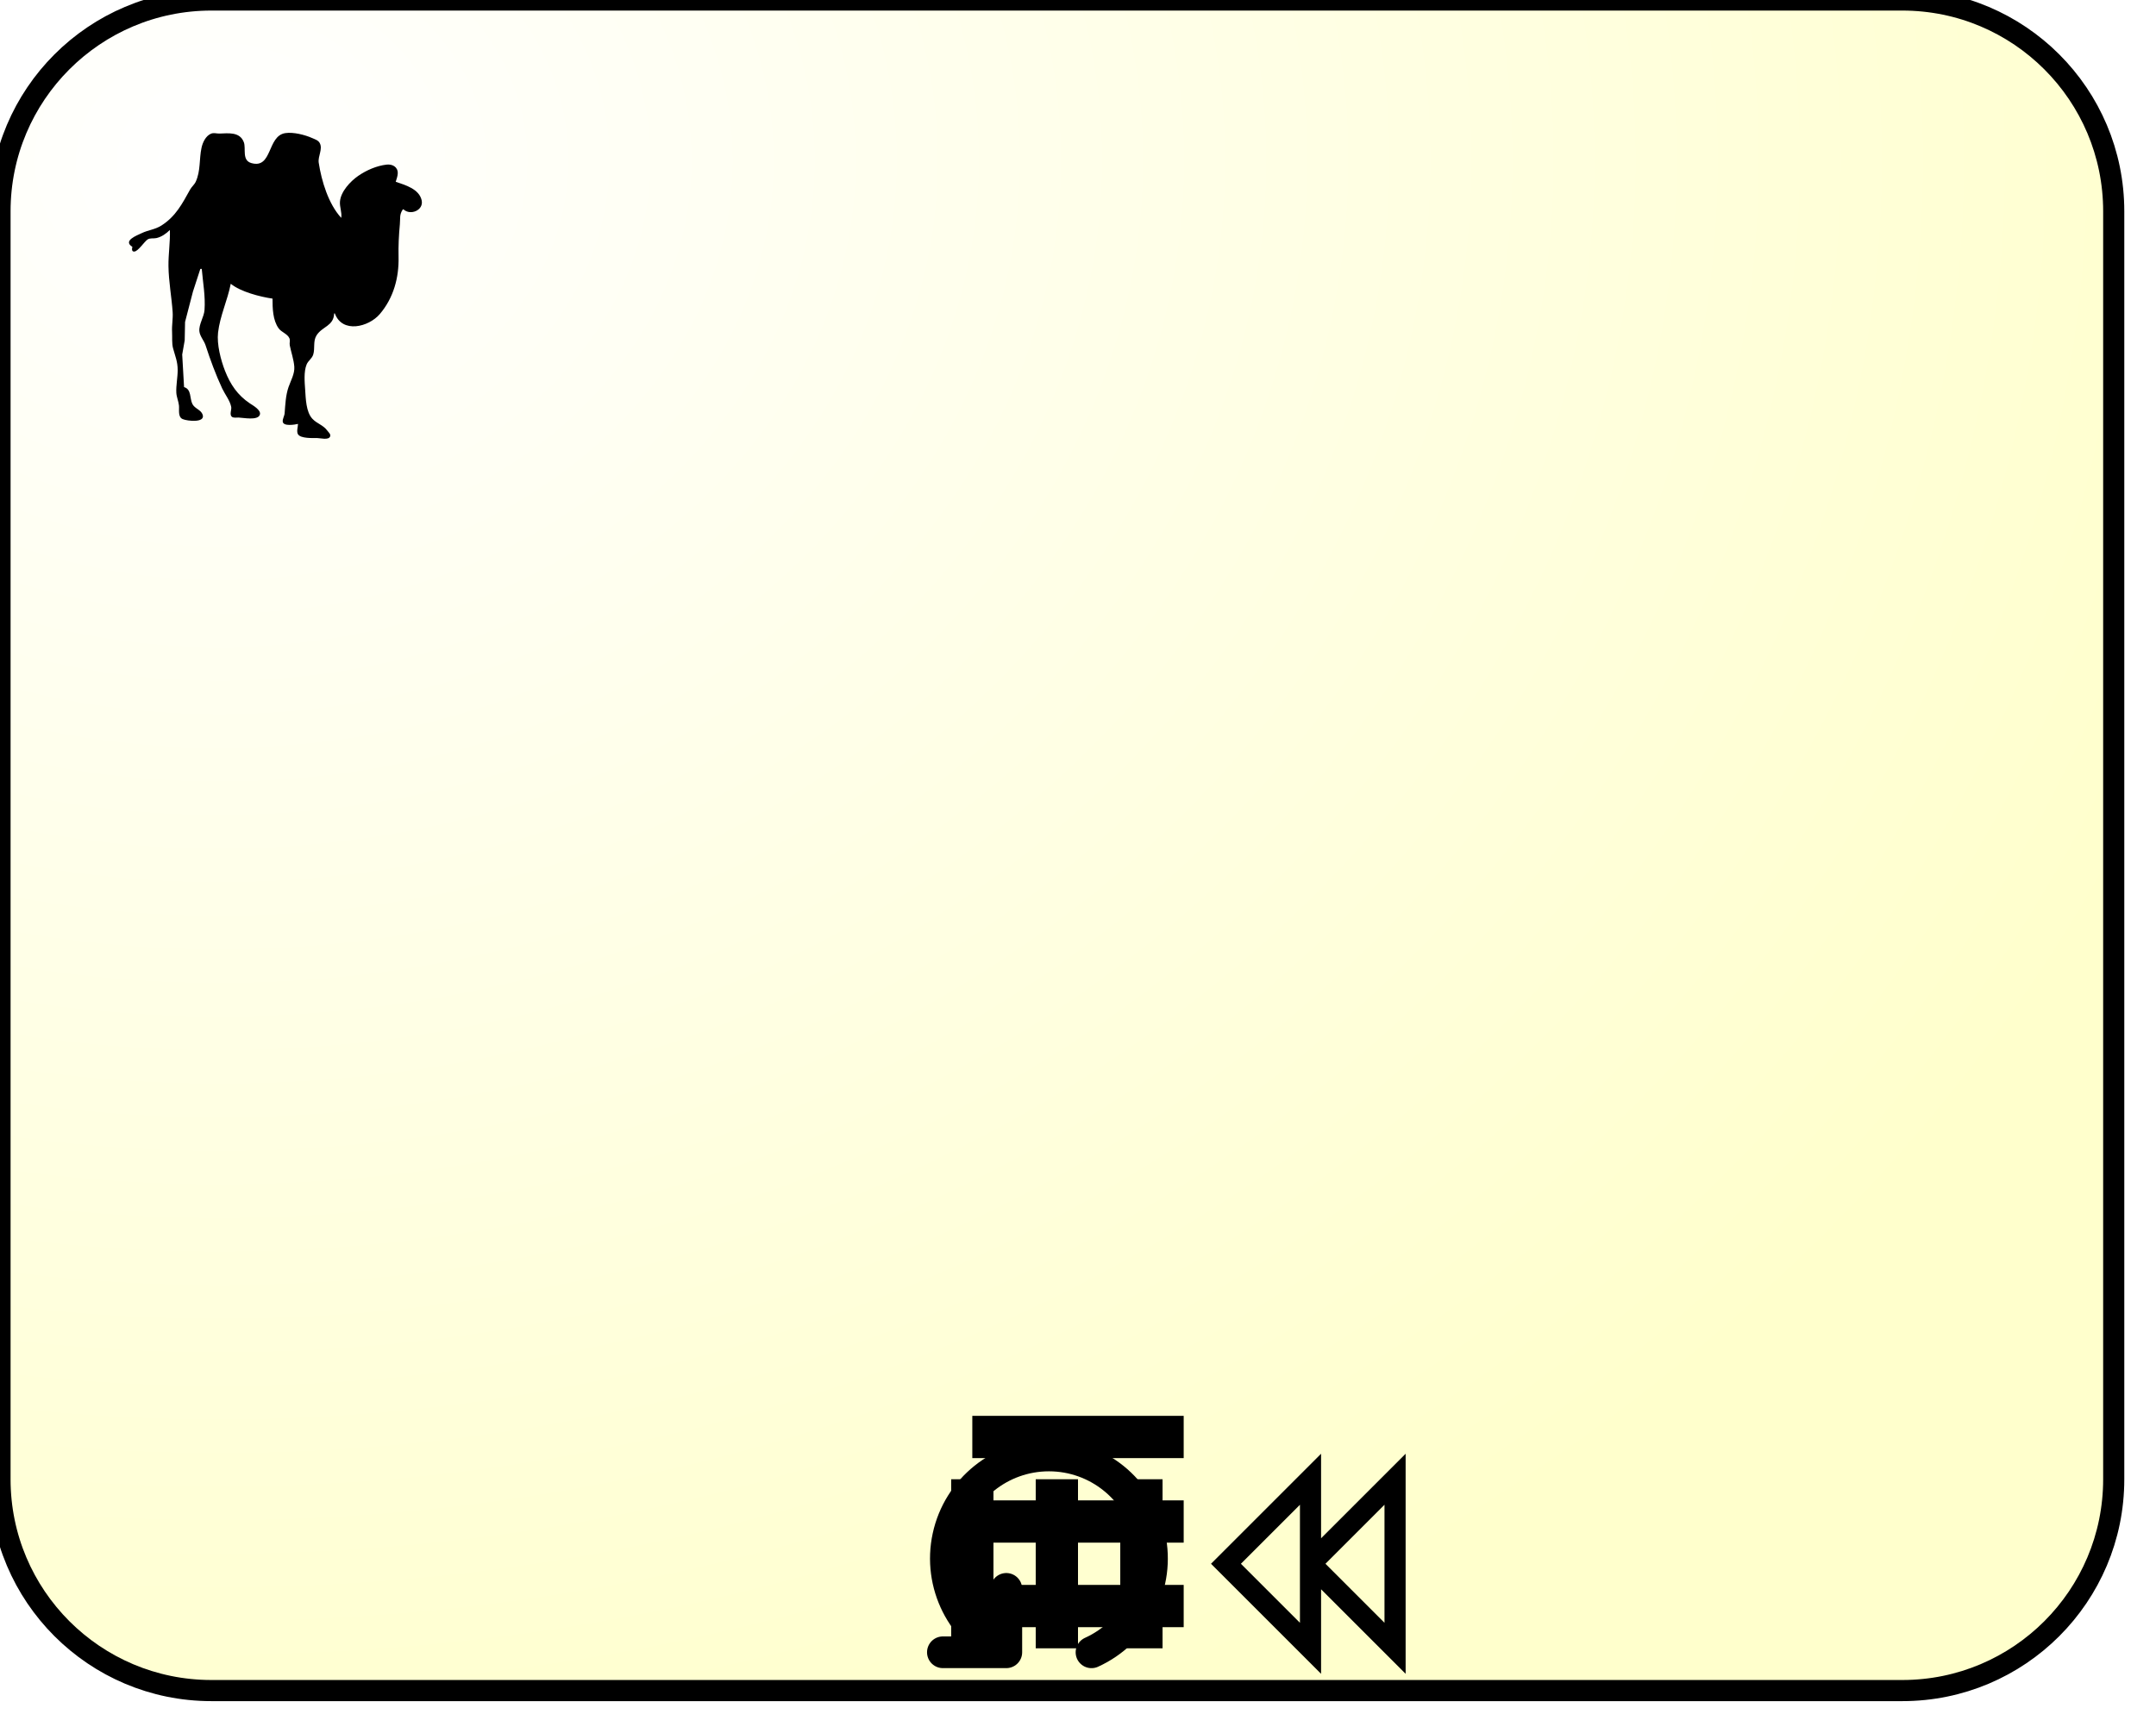
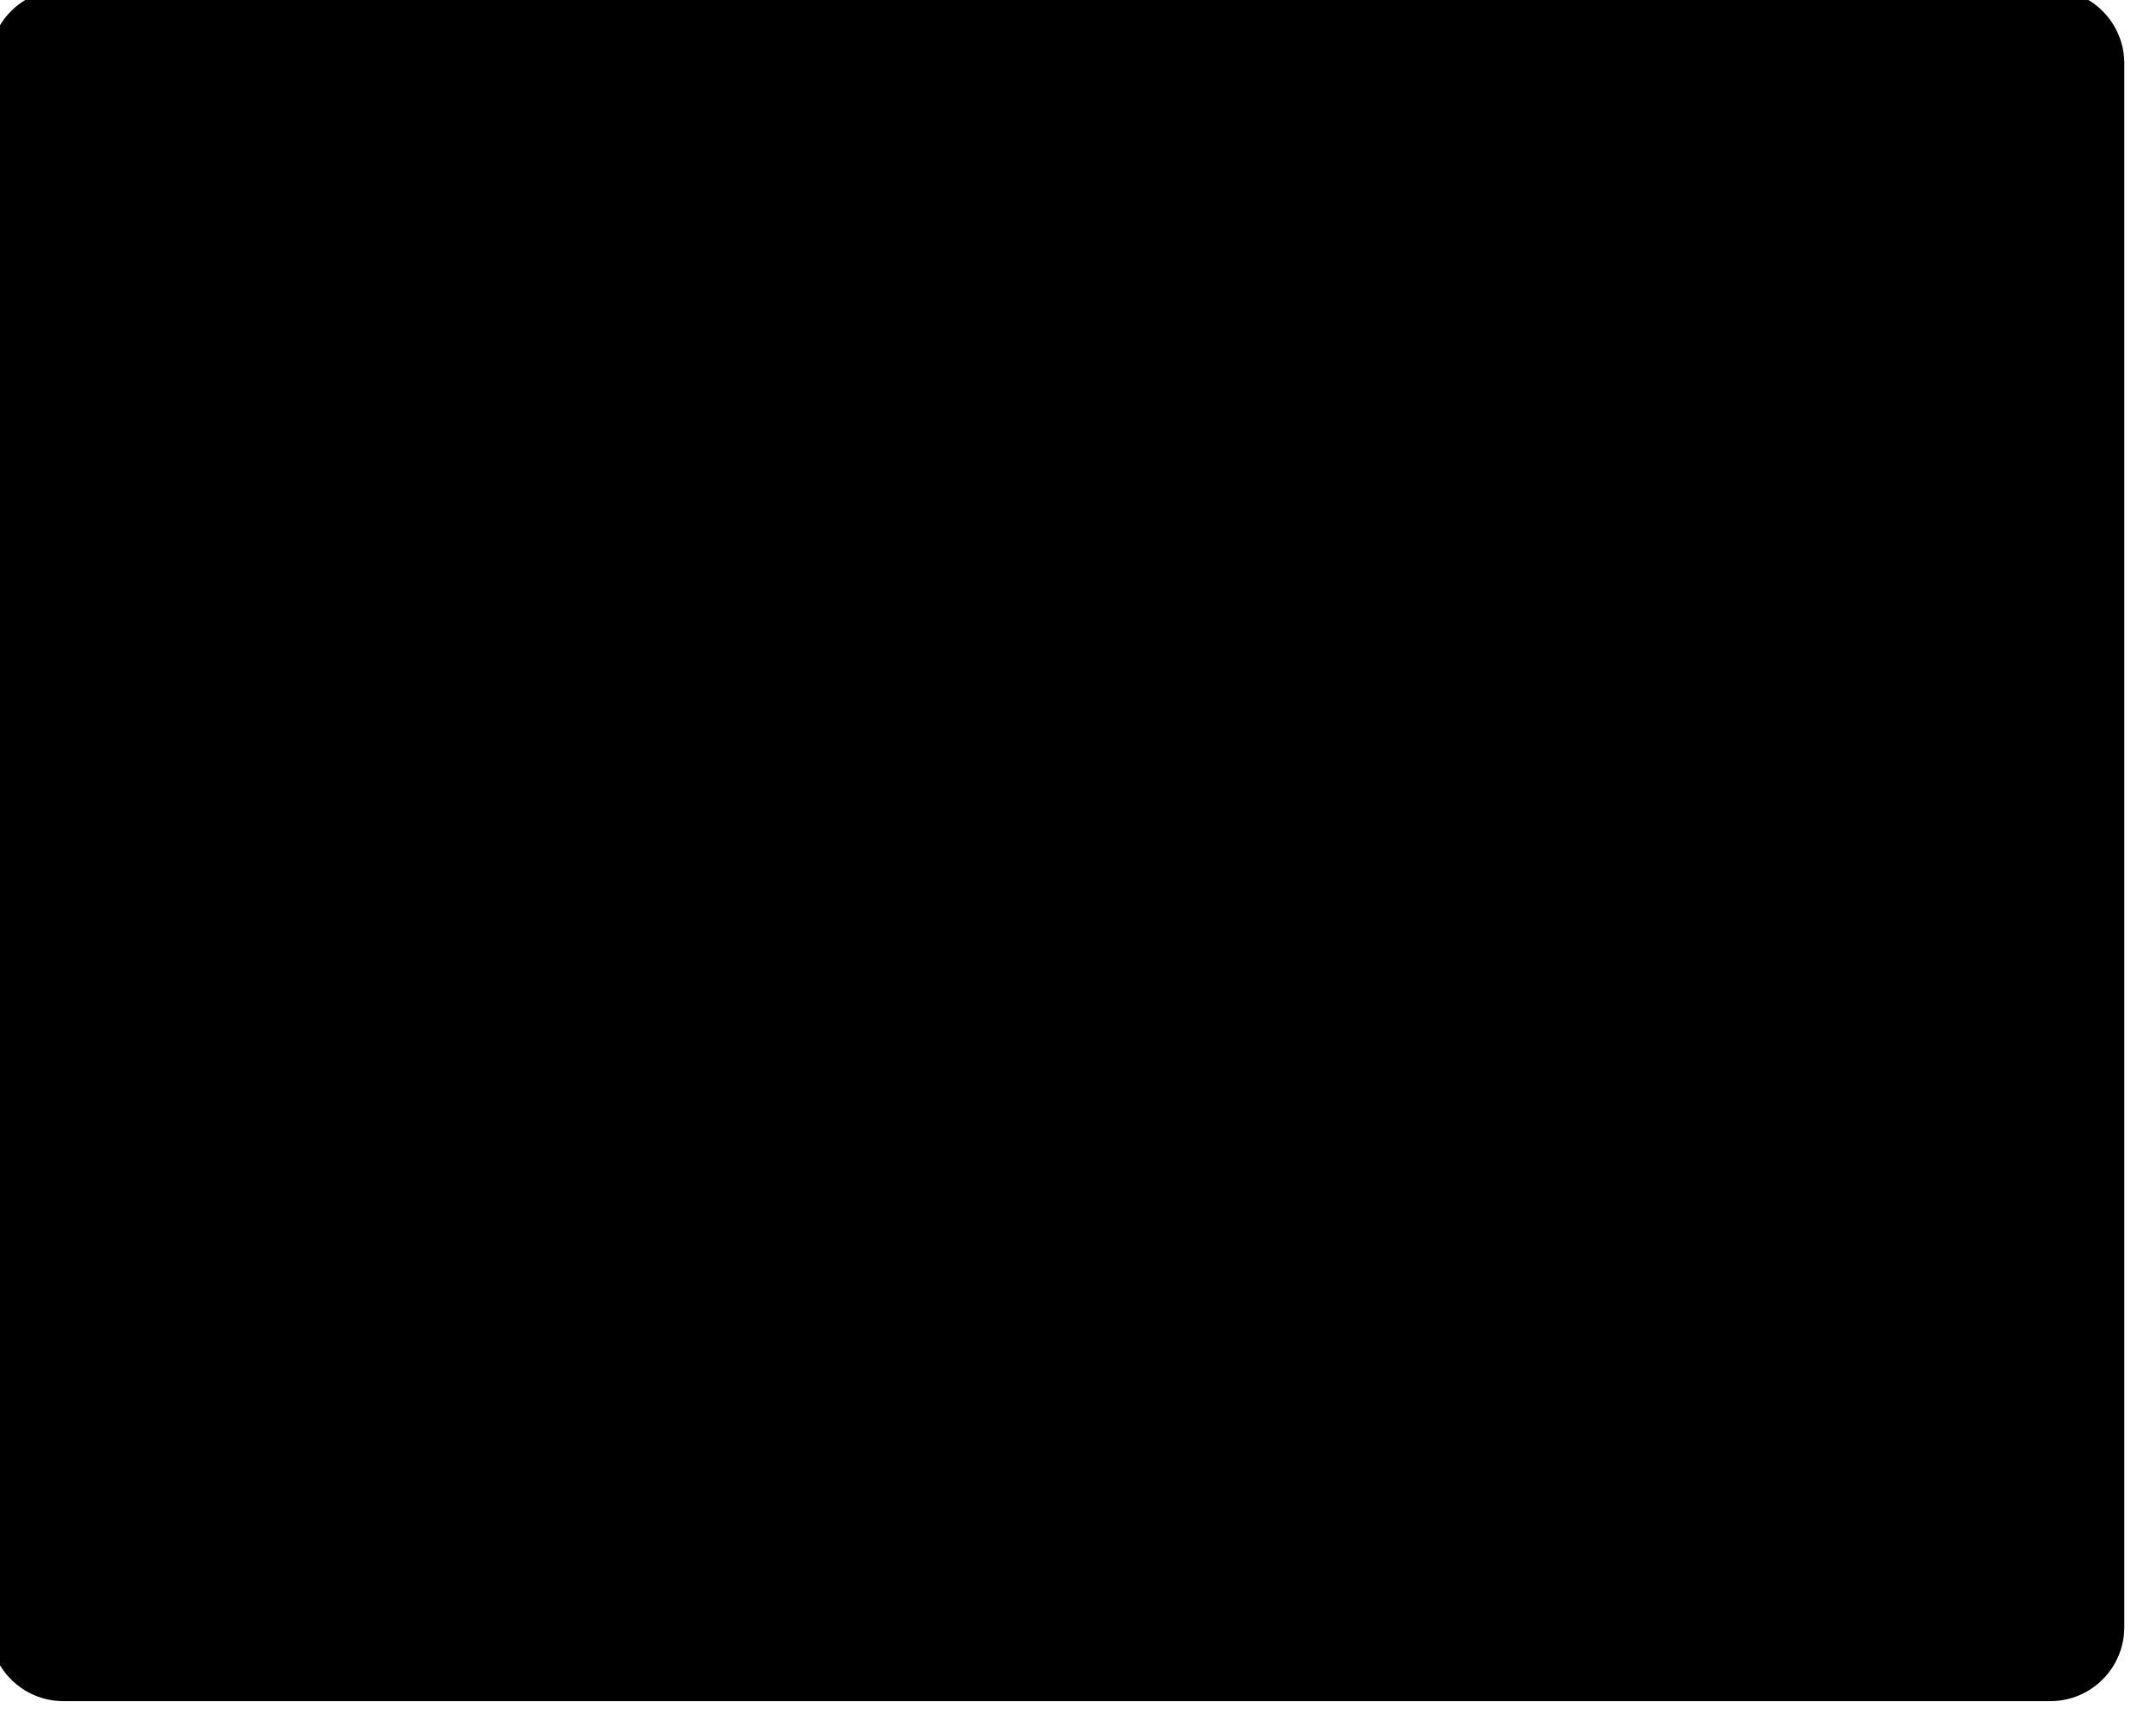
<svg xmlns="http://www.w3.org/2000/svg" xmlns:ns1="http://www.b3mn.org/oryx" width="102" height="82" version="1.0" id="svg2">
  <ns1:magnets>
    <ns1:magnet ns1:cx="1" ns1:cy="20" ns1:anchors="left" />
    <ns1:magnet ns1:cx="1" ns1:cy="40" ns1:anchors="left" />
    <ns1:magnet ns1:cx="1" ns1:cy="60" ns1:anchors="left" />
    <ns1:magnet ns1:cx="25" ns1:cy="79" ns1:anchors="bottom" />
    <ns1:magnet ns1:cx="50" ns1:cy="79" ns1:anchors="bottom" />
    <ns1:magnet ns1:cx="75" ns1:cy="79" ns1:anchors="bottom" />
    <ns1:magnet ns1:cx="99" ns1:cy="20" ns1:anchors="right" />
    <ns1:magnet ns1:cx="99" ns1:cy="40" ns1:anchors="right" />
    <ns1:magnet ns1:cx="99" ns1:cy="60" ns1:anchors="right" />
    <ns1:magnet ns1:cx="25" ns1:cy="1" ns1:anchors="top" />
    <ns1:magnet ns1:cx="50" ns1:cy="1" ns1:anchors="top" />
    <ns1:magnet ns1:cx="75" ns1:cy="1" ns1:anchors="top" />
    <ns1:magnet ns1:cx="50" ns1:cy="40" ns1:default="yes" />
  </ns1:magnets>
  <g pointer-events="fill" ns1:minimumSize="50 40" id="g6">
-     <defs id="defs8">
-       <radialGradient id="background" cx="10%" cy="10%" r="100%" fx="10%" fy="10%">
-         <stop offset="0%" stop-color="#ffffff" stop-opacity="1" id="stop11" />
-         <stop id="fill_el" offset="100%" stop-color="#ffffcc" stop-opacity="1" />
+     <defs>
+       <radialGradient id="background">
+         <stop id="fill_el" />
      </radialGradient>
    </defs>
-     <rect id="text_frame" ns1:anchors="bottom top right left" x="1" y="1" width="94" height="79" rx="10" ry="10" stroke="none" stroke-width="0" fill="none" />
-     <rect id="bg_frame" ns1:resize="vertical horizontal" x="0" y="0" width="100" height="80" rx="10" ry="10" stroke="black" stroke-width="1" fill="url(#background) #ffffcc" />
+     <rect id="text_frame" ns1:anchors="bottom top right left" x="1" y="1" width="94" height="79" rx="3" ry="3" stroke="none" stroke-width="0" fill="none" />
+     <rect id="bg_frame" ns1:resize="vertical horizontal" x="0" y="0" width="100" height="80" rx="3" ry="3" stroke="black" stroke-width="1" fill="url(#background)" />
    <text font-size="12" id="text_name" x="50" y="40" ns1:align="middle center" ns1:fittoelem="text_frame" stroke="black" />
-     <g id="loop">
-       <path ns1:anchors="bottom" style="opacity:1;fill:none;fill-opacity:1;stroke:#000000;stroke-width:1.5;stroke-linecap:round;stroke-linejoin:round;stroke-miterlimit:2.1;stroke-dasharray:none;stroke-opacity:1" id="path2396" d="M 47.608,75.188 L 47.608,78.188 L 44.608,78.188 M 47.608,78.188 A 4.875,4.875 0 1 1 51.639,78.189" />
-     </g>
    <g id="parallel">
      <path ns1:anchors="bottom" fill="none" stroke="black" d="M46 70 v8 M50 70 v8 M54 70 v8" stroke-width="2" id="path25" />
    </g>
    <g id="sequential">
      <path ns1:anchors="bottom" fill="none" stroke="#000000" stroke-width="2" d="M46,76h10M46,72h10 M46,68h10" id="path28" />
    </g>
    <g id="compensation">
      <path ns1:anchors="bottom" fill="none" stroke="black" d="M 62 74 L 66 70 L 66 78 L 62 74 L 62 70 L 58 74 L 62 78 L 62 74" stroke-width="1" id="path31" />
    </g>
    <path d="m 6.262,11.685 c -0.022,0.083 -0.041,0.236 0.098,0.219 0.18,-0.022 0.456,-0.452 0.615,-0.567 0.121,-0.087 0.287,-0.039 0.425,-0.071 0.249,-0.058 0.461,-0.21 0.637,-0.384 0.02,0.572 -0.074,1.138 -0.067,1.708 0.009,0.737 0.148,1.447 0.198,2.177 0.021,0.314 -0.045,0.628 -0.027,0.938 0.013,0.237 -0.016,0.544 0.045,0.77 0.1,0.375 0.22,0.629 0.22,1.038 0,0.353 -0.082,0.735 -0.064,1.072 0.011,0.204 0.103,0.4 0.125,0.603 0.022,0.203 -0.063,0.543 0.177,0.645 0.224,0.095 1.077,0.185 0.944,-0.209 -0.08,-0.238 -0.37,-0.282 -0.484,-0.503 -0.139,-0.27 -0.035,-0.697 -0.396,-0.803 l -0.088,-1.541 0.118,-0.67 0.017,-0.871 0.374,-1.44 0.349,-1.072 h 0.067 c 0.056,0.645 0.177,1.288 0.131,1.943 -0.024,0.337 -0.274,0.678 -0.244,1.005 0.022,0.239 0.22,0.443 0.294,0.67 0.221,0.68 0.485,1.399 0.787,2.043 0.129,0.274 0.368,0.571 0.426,0.871 0.025,0.131 -0.094,0.368 0.032,0.468 0.077,0.061 0.223,0.033 0.315,0.035 0.216,0.005 0.92,0.157 1.009,-0.138 0.066,-0.218 -0.33,-0.436 -0.474,-0.532 -0.583,-0.391 -0.922,-0.894 -1.176,-1.541 -0.2,-0.511 -0.392,-1.256 -0.329,-1.809 0.09,-0.788 0.449,-1.53 0.601,-2.311 0.464,0.38 1.386,0.617 1.976,0.703 0,0.456 0.011,1.018 0.289,1.406 0.134,0.187 0.417,0.257 0.51,0.47 0.045,0.104 -0.005,0.225 0.017,0.335 0.066,0.331 0.187,0.668 0.214,1.005 0.027,0.337 -0.169,0.669 -0.273,0.971 -0.136,0.396 -0.153,0.836 -0.184,1.239 -0.01,0.129 -0.107,0.275 -0.089,0.399 0.033,0.231 0.57,0.14 0.722,0.104 -0.003,0.144 -0.081,0.364 6.75e-4,0.493 0.127,0.202 0.693,0.176 0.904,0.176 0.145,3.3e-4 0.546,0.112 0.614,-0.076 0.039,-0.106 -0.069,-0.19 -0.124,-0.265 -0.209,-0.286 -0.487,-0.328 -0.715,-0.571 -0.301,-0.321 -0.313,-0.956 -0.341,-1.366 -0.025,-0.361 -0.072,-0.865 0.069,-1.205 0.074,-0.18 0.254,-0.276 0.313,-0.47 0.09,-0.296 -0.017,-0.631 0.154,-0.903 0.273,-0.434 0.808,-0.432 0.835,-1.04 h 0.033 c 0.351,0.957 1.599,0.646 2.126,0.03 0.652,-0.763 0.912,-1.731 0.888,-2.71 -0.012,-0.517 0.013,-1.025 0.062,-1.541 0.027,-0.289 -0.031,-0.449 0.14,-0.703 h 0.033 c 0.323,0.303 0.966,0.042 0.857,-0.435 -0.122,-0.534 -0.775,-0.718 -1.226,-0.871 0.037,-0.129 0.093,-0.266 0.096,-0.402 0.007,-0.309 -0.261,-0.443 -0.531,-0.411 -0.472,0.056 -0.95,0.264 -1.34,0.533 -0.369,0.255 -0.827,0.742 -0.863,1.217 -0.02,0.259 0.101,0.509 0.06,0.77 -0.605,-0.656 -0.934,-1.748 -1.065,-2.612 -0.046,-0.307 0.205,-0.645 0.045,-0.934 -0.072,-0.13 -0.226,-0.173 -0.353,-0.23 -0.347,-0.155 -0.892,-0.293 -1.273,-0.235 -0.866,0.132 -0.602,1.705 -1.606,1.418 -0.462,-0.132 -0.241,-0.685 -0.357,-0.99 -0.192,-0.506 -0.754,-0.417 -1.152,-0.407 -0.138,0.004 -0.268,-0.05 -0.402,0.007 -0.25,0.107 -0.393,0.416 -0.447,0.667 -0.116,0.544 -0.036,1.084 -0.273,1.605 -0.063,0.138 -0.193,0.238 -0.267,0.371 -0.373,0.67 -0.677,1.268 -1.357,1.702 -0.304,0.194 -0.624,0.211 -0.938,0.363 -0.223,0.108 -0.905,0.355 -0.435,0.647 z" style="fill:#000000" id="path3" />
  </g>
</svg>
